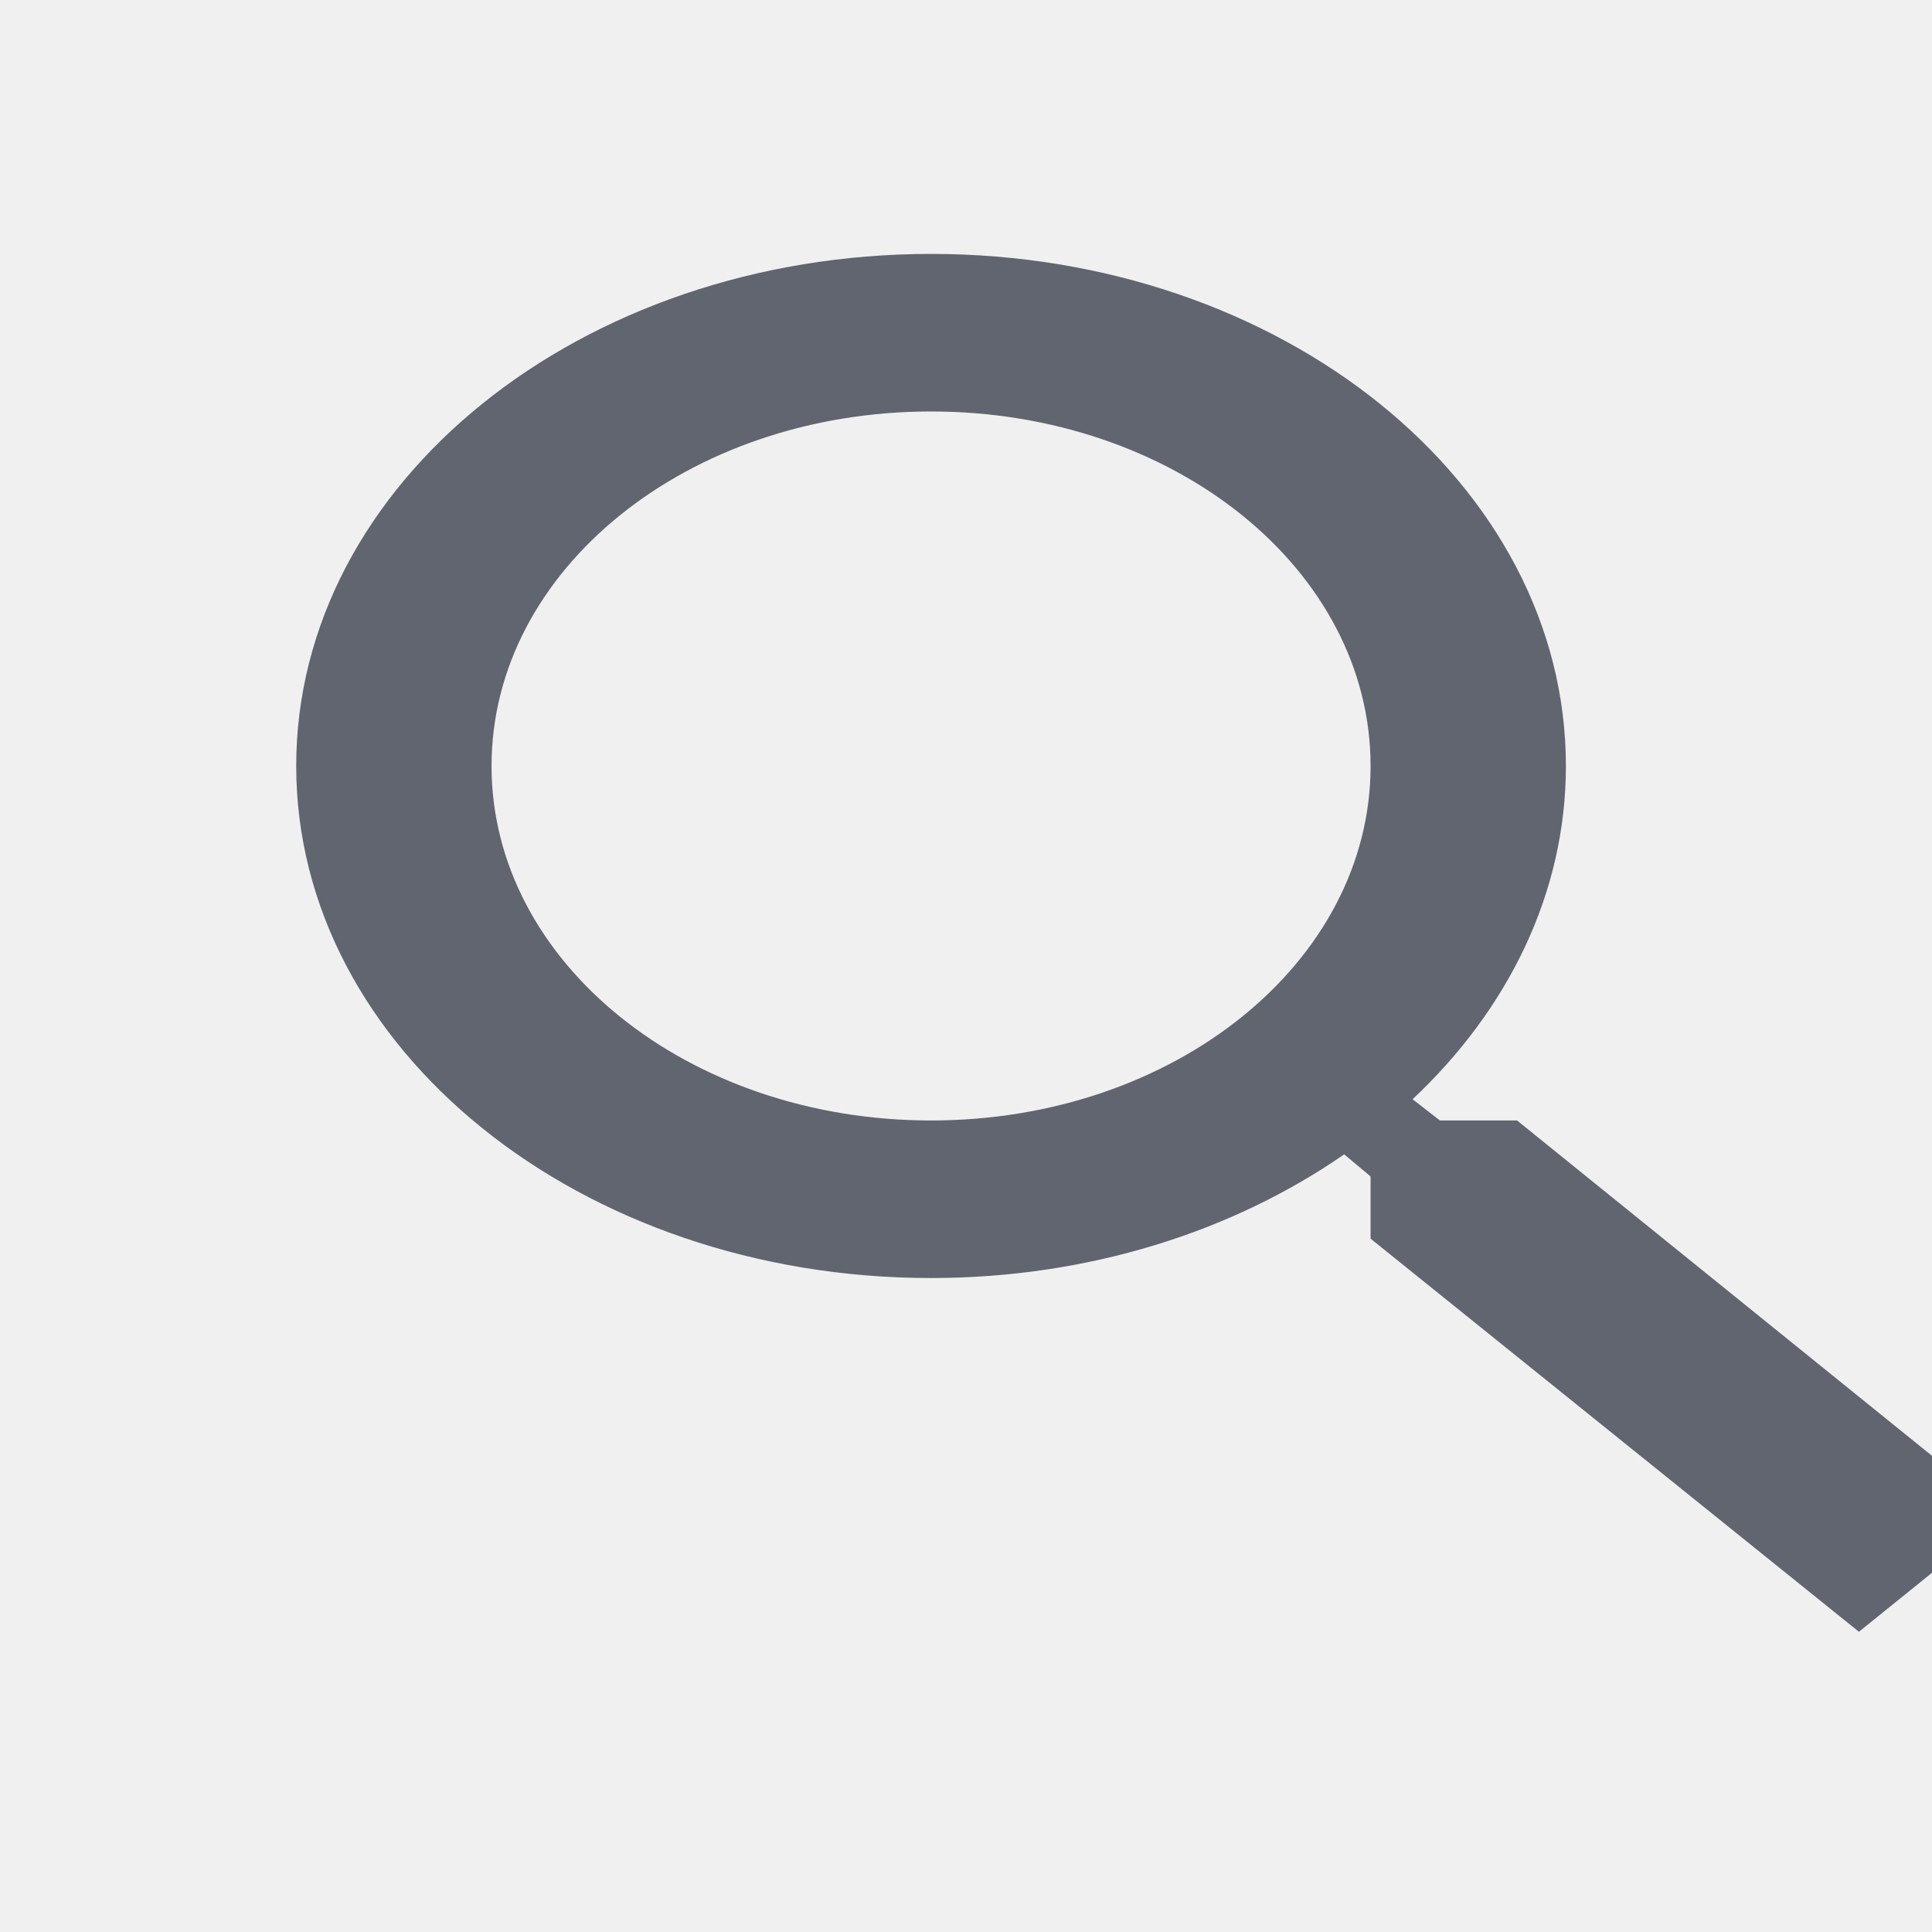
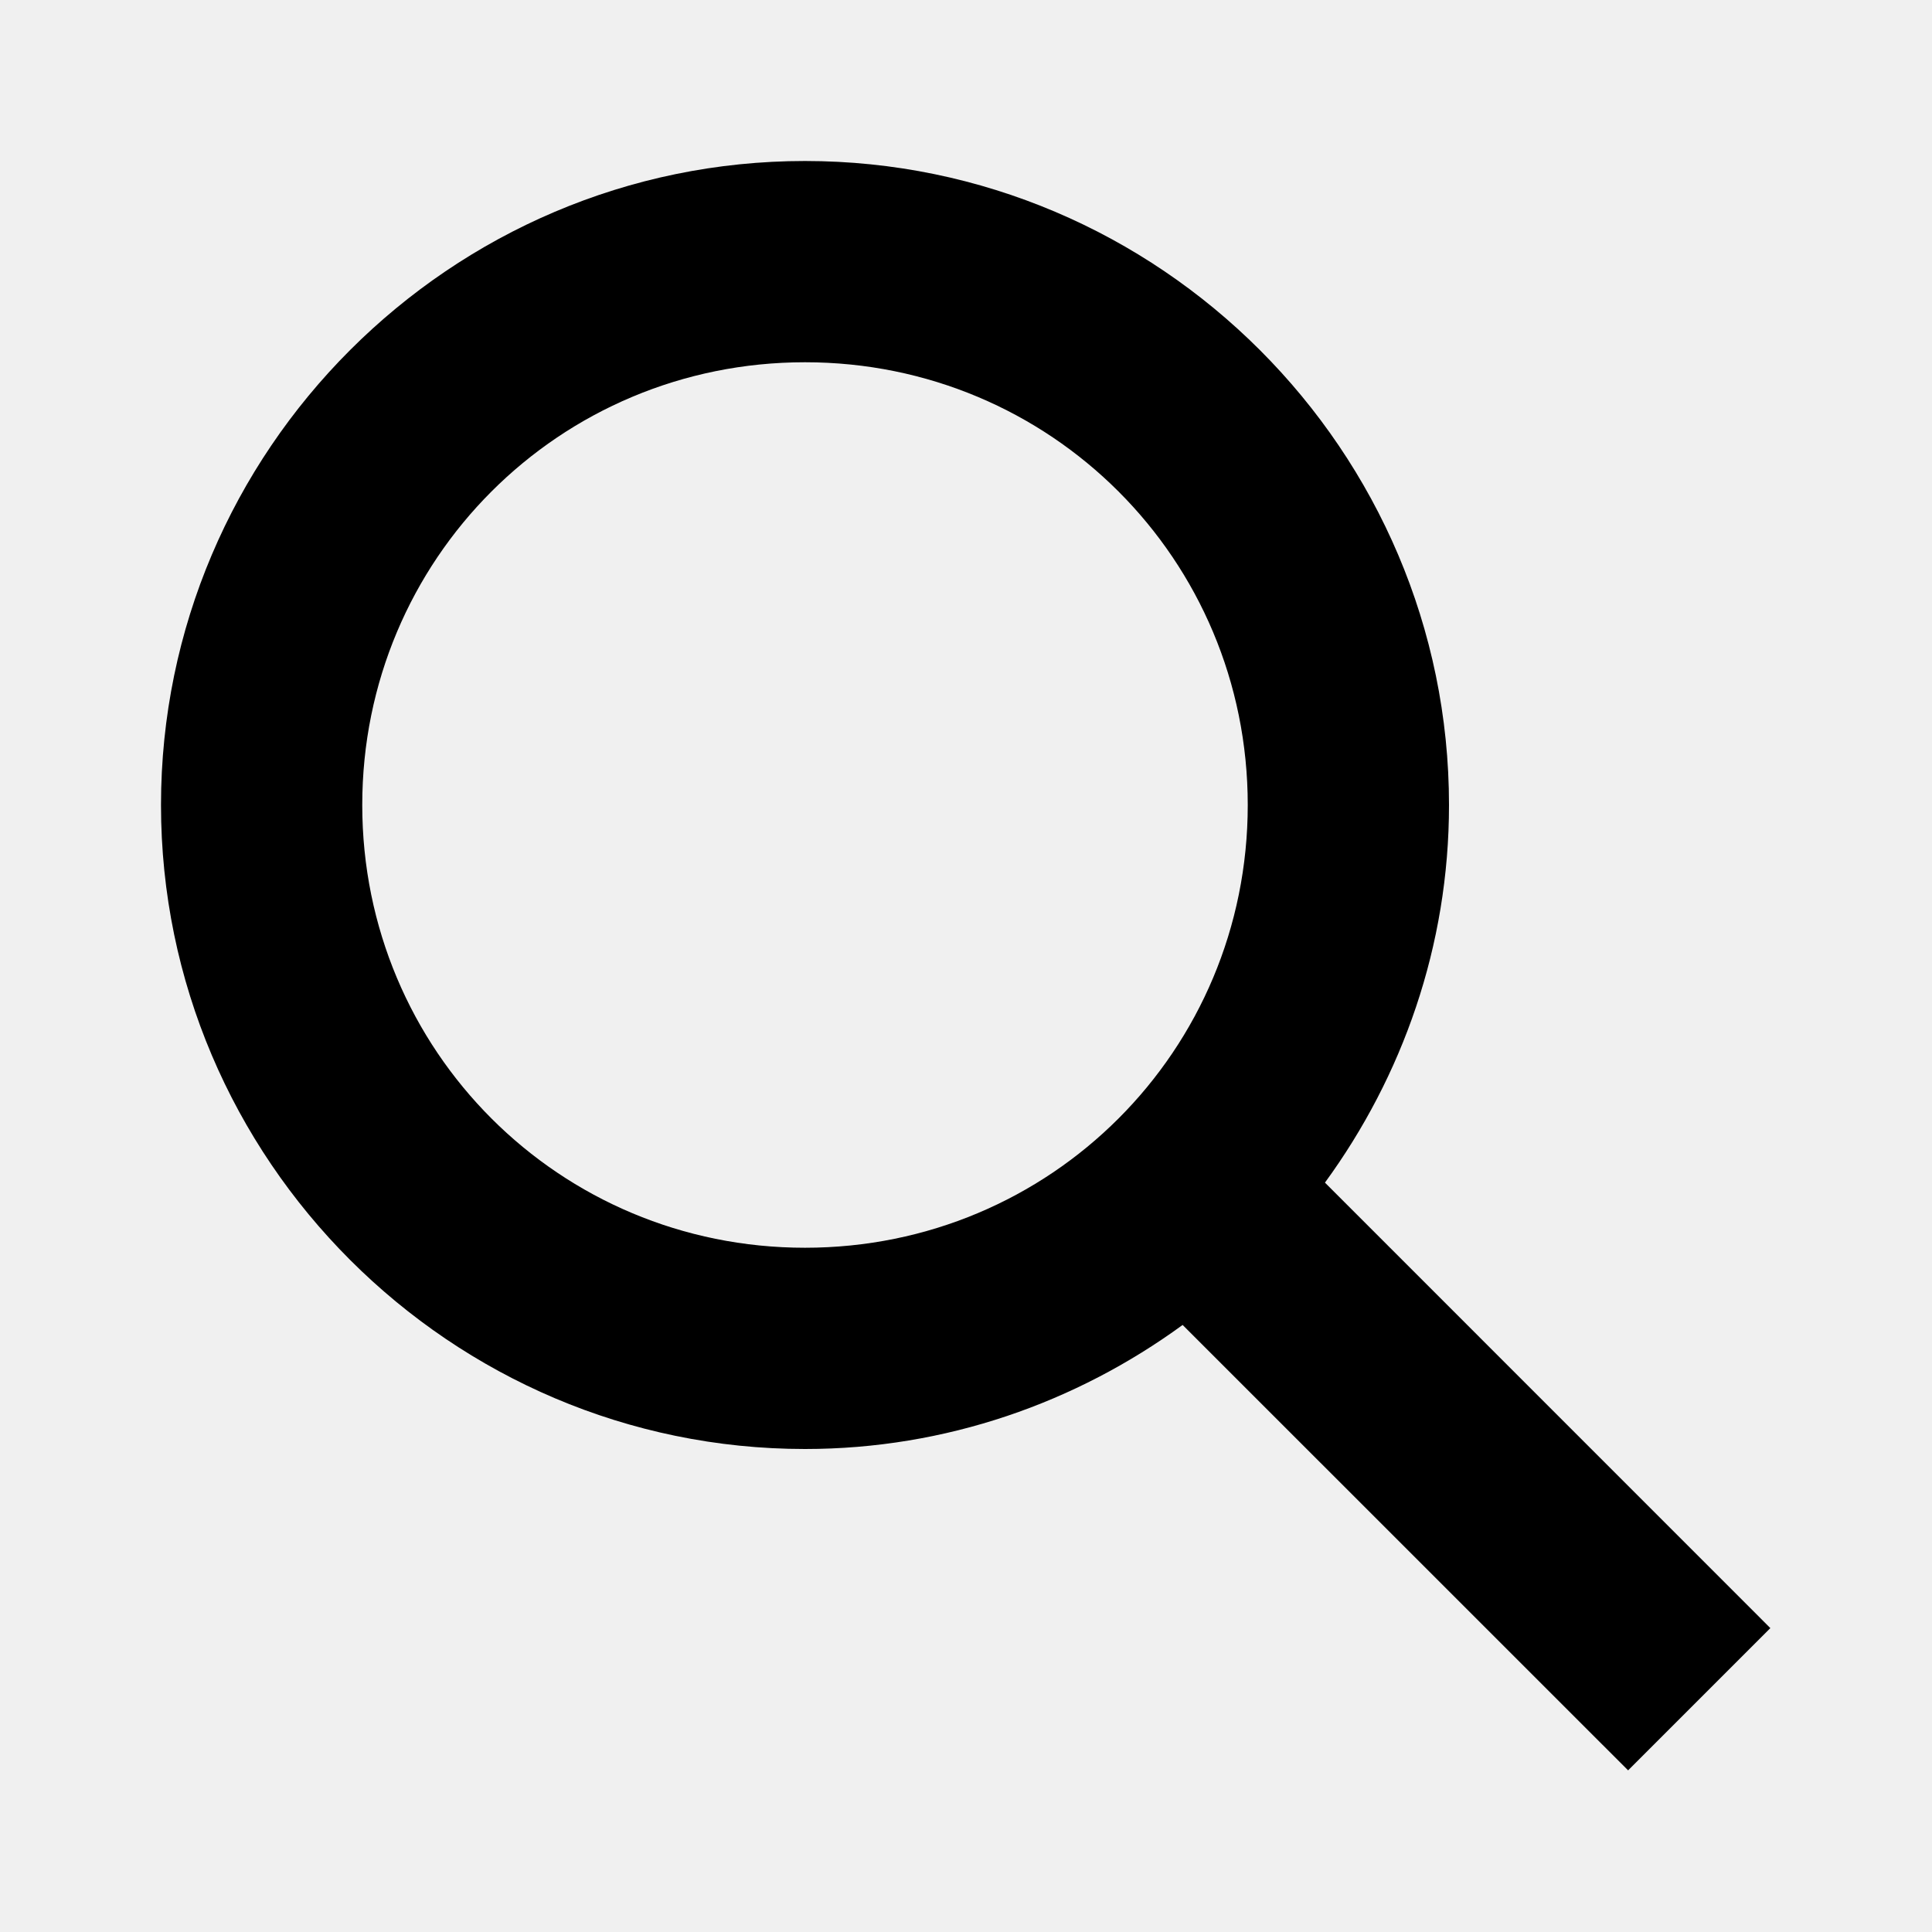
- <svg xmlns="http://www.w3.org/2000/svg" width="47" height="47" viewBox="0 0 47 47" fill="none">
-   <g clipPath="url(#clip0_1_55)">
-     <path d="M36.906 27.258H35.029L34.364 26.741C36.692 24.556 38.094 21.719 38.094 18.634C38.094 11.754 31.18 6.177 22.65 6.177C14.12 6.177 7.206 11.754 7.206 18.634C7.206 25.514 14.12 31.091 22.65 31.091C26.475 31.091 29.992 29.96 32.7 28.082L33.342 28.619V30.133L45.222 39.696L48.762 36.84L36.906 27.258ZM22.65 27.258C16.734 27.258 11.958 23.406 11.958 18.634C11.958 13.862 16.734 10.01 22.65 10.01C28.566 10.01 33.342 13.862 33.342 18.634C33.342 23.406 28.566 27.258 22.65 27.258Z" fill="#61656F" />
-   </g>
-   <defs>
-     <clipPath id="clip0_1_55">
-       <rect width="57.023" height="45.995" fill="white" transform="translate(0.0782776 0.427704)" />
-     </clipPath>
-   </defs>
+ <svg xmlns="http://www.w3.org/2000/svg" x="0px" y="0px" width="100" height="100" viewBox="0 0 24 24">
+   <path d="M 10 2 C 5.597 2 2 5.597 2 10 C 2 14.403 5.597 18 10 18 C 11.752 18 13.371 17.422 14.691 16.459 L 20.225 21.992 L 21.992 20.225 L 16.459 14.691 C 17.422 13.371 18 11.752 18 10 C 18 5.597 14.403 2 10 2 z M 10 4.5 C 13.052 4.5 15.5 6.948 15.5 10 C 15.5 13.052 13.052 15.5 10 15.5 C 6.948 15.5 4.5 13.052 4.5 10 C 4.5 6.948 6.948 4.5 10 4.5 z" />
</svg>
